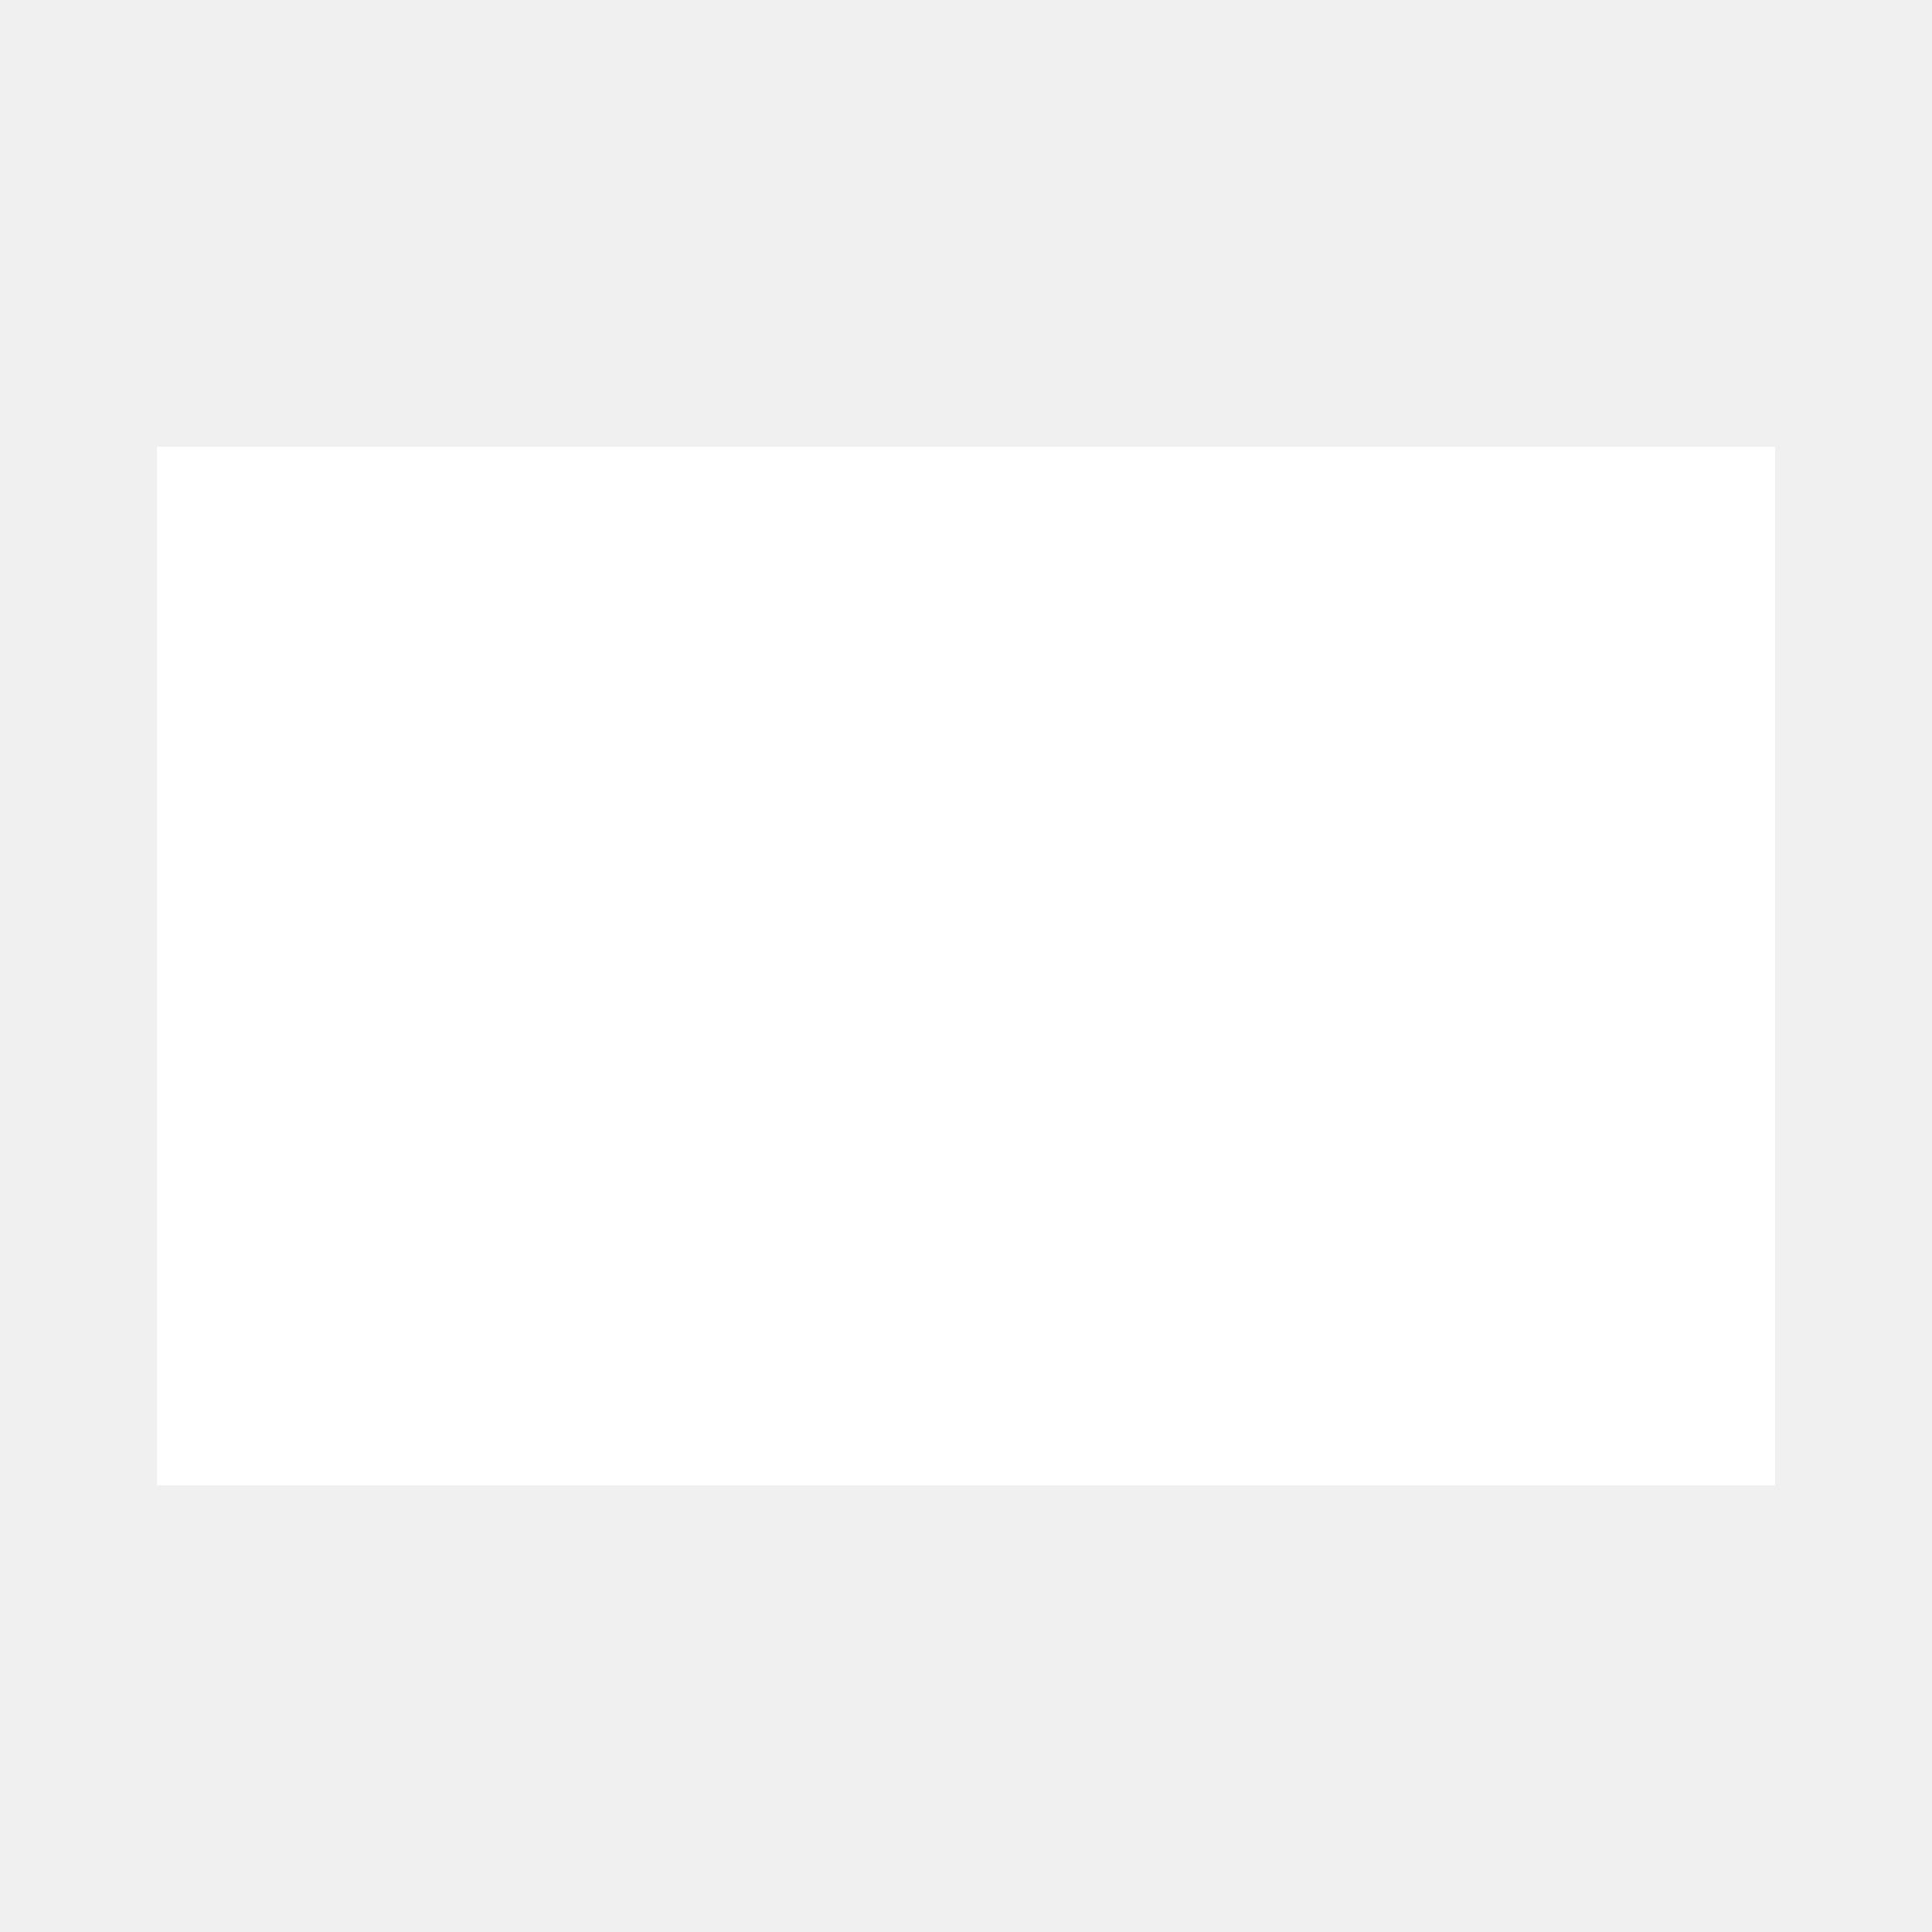
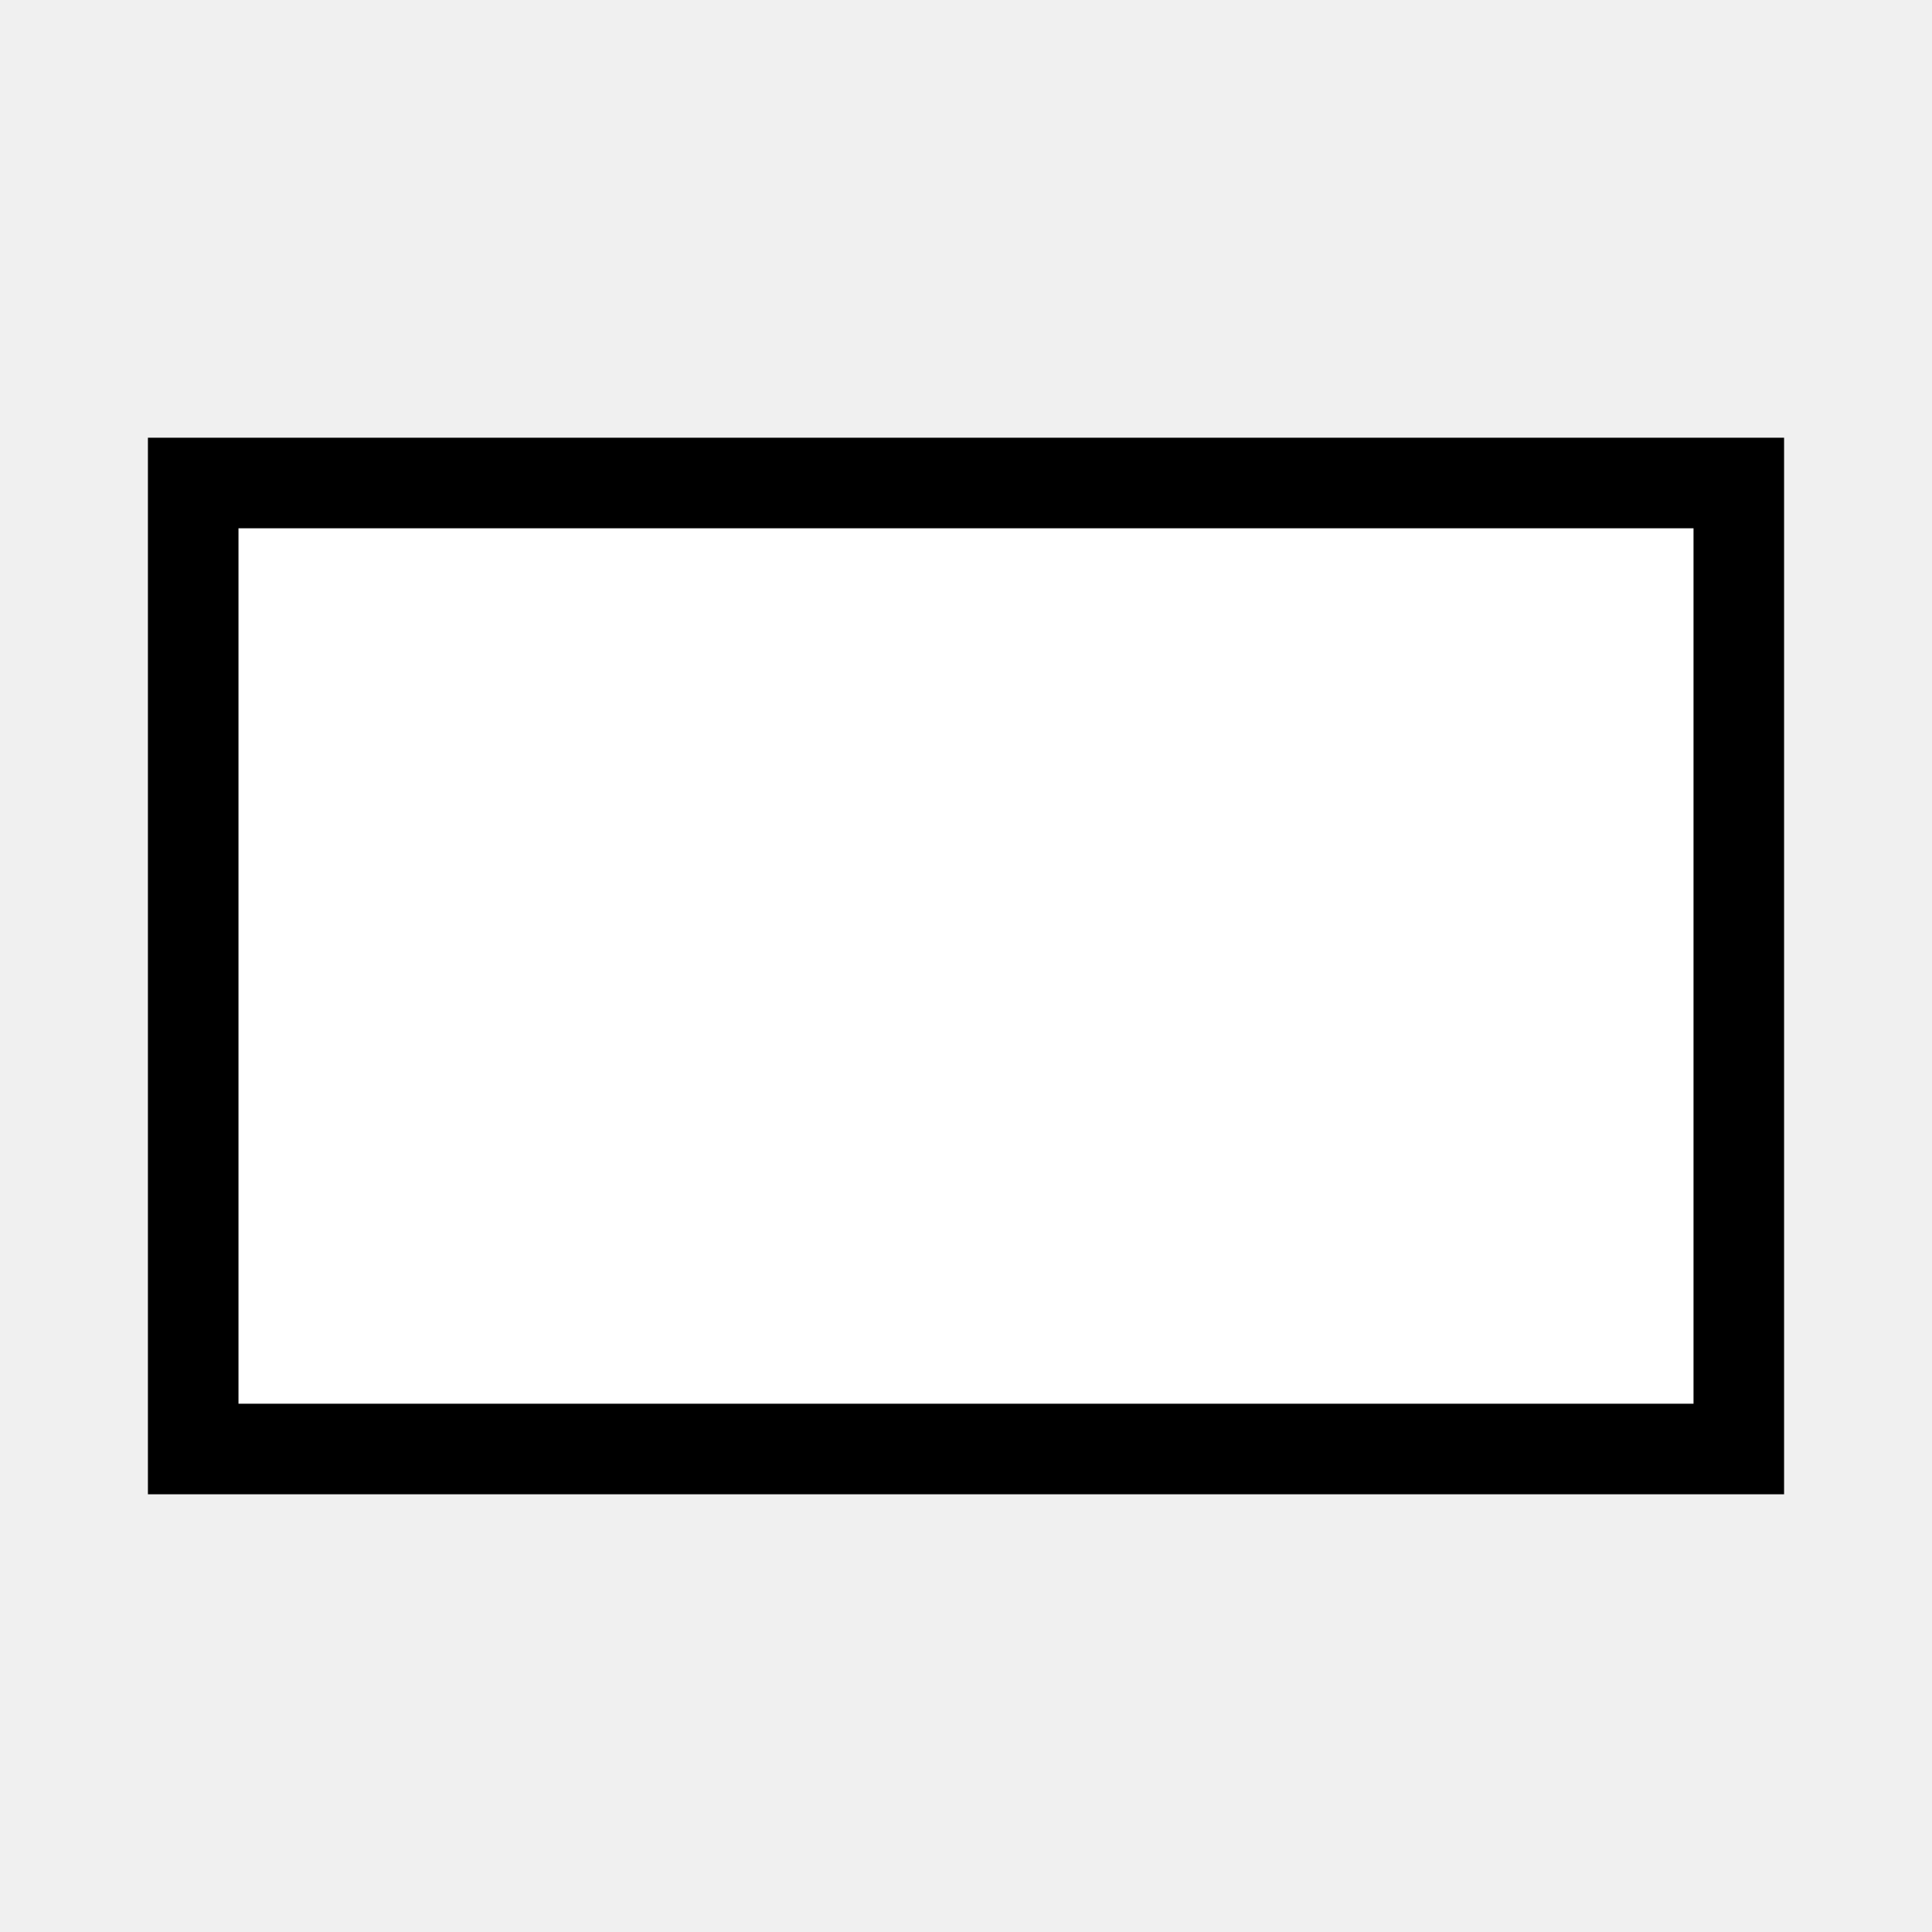
- <svg xmlns="http://www.w3.org/2000/svg" width="64" height="64" viewBox="0 0 64 64" fill="#ffffff" data-theme-fill="shadow">
-   <g transform="translate(0 0) scale(1.6)">
-     <rect x="4" y="10" width="32" height="20" fill="#ffffff" stroke="#ffffff" stroke-width="1.5" data-theme-fill="fieldBackground" data-theme-stroke="icon" />
-   </g>
+ <svg xmlns="http://www.w3.org/2000/svg" width="64" height="64" viewBox="0 0 64 64" fill="#ffffff" data-theme-fill="shadow" version="1.1" id="svg1">
+   <defs id="defs1" />
+   <rect x="6.4" y="16" width="51.2" height="32" fill="#ffffff" stroke="#ffffff" stroke-width="2.4" data-theme-fill="fieldBackground" data-theme-stroke="icon" id="rect1" style="stroke-width:3;stroke-dasharray:none;stroke:#000000;stroke-opacity:1" />
</svg>
